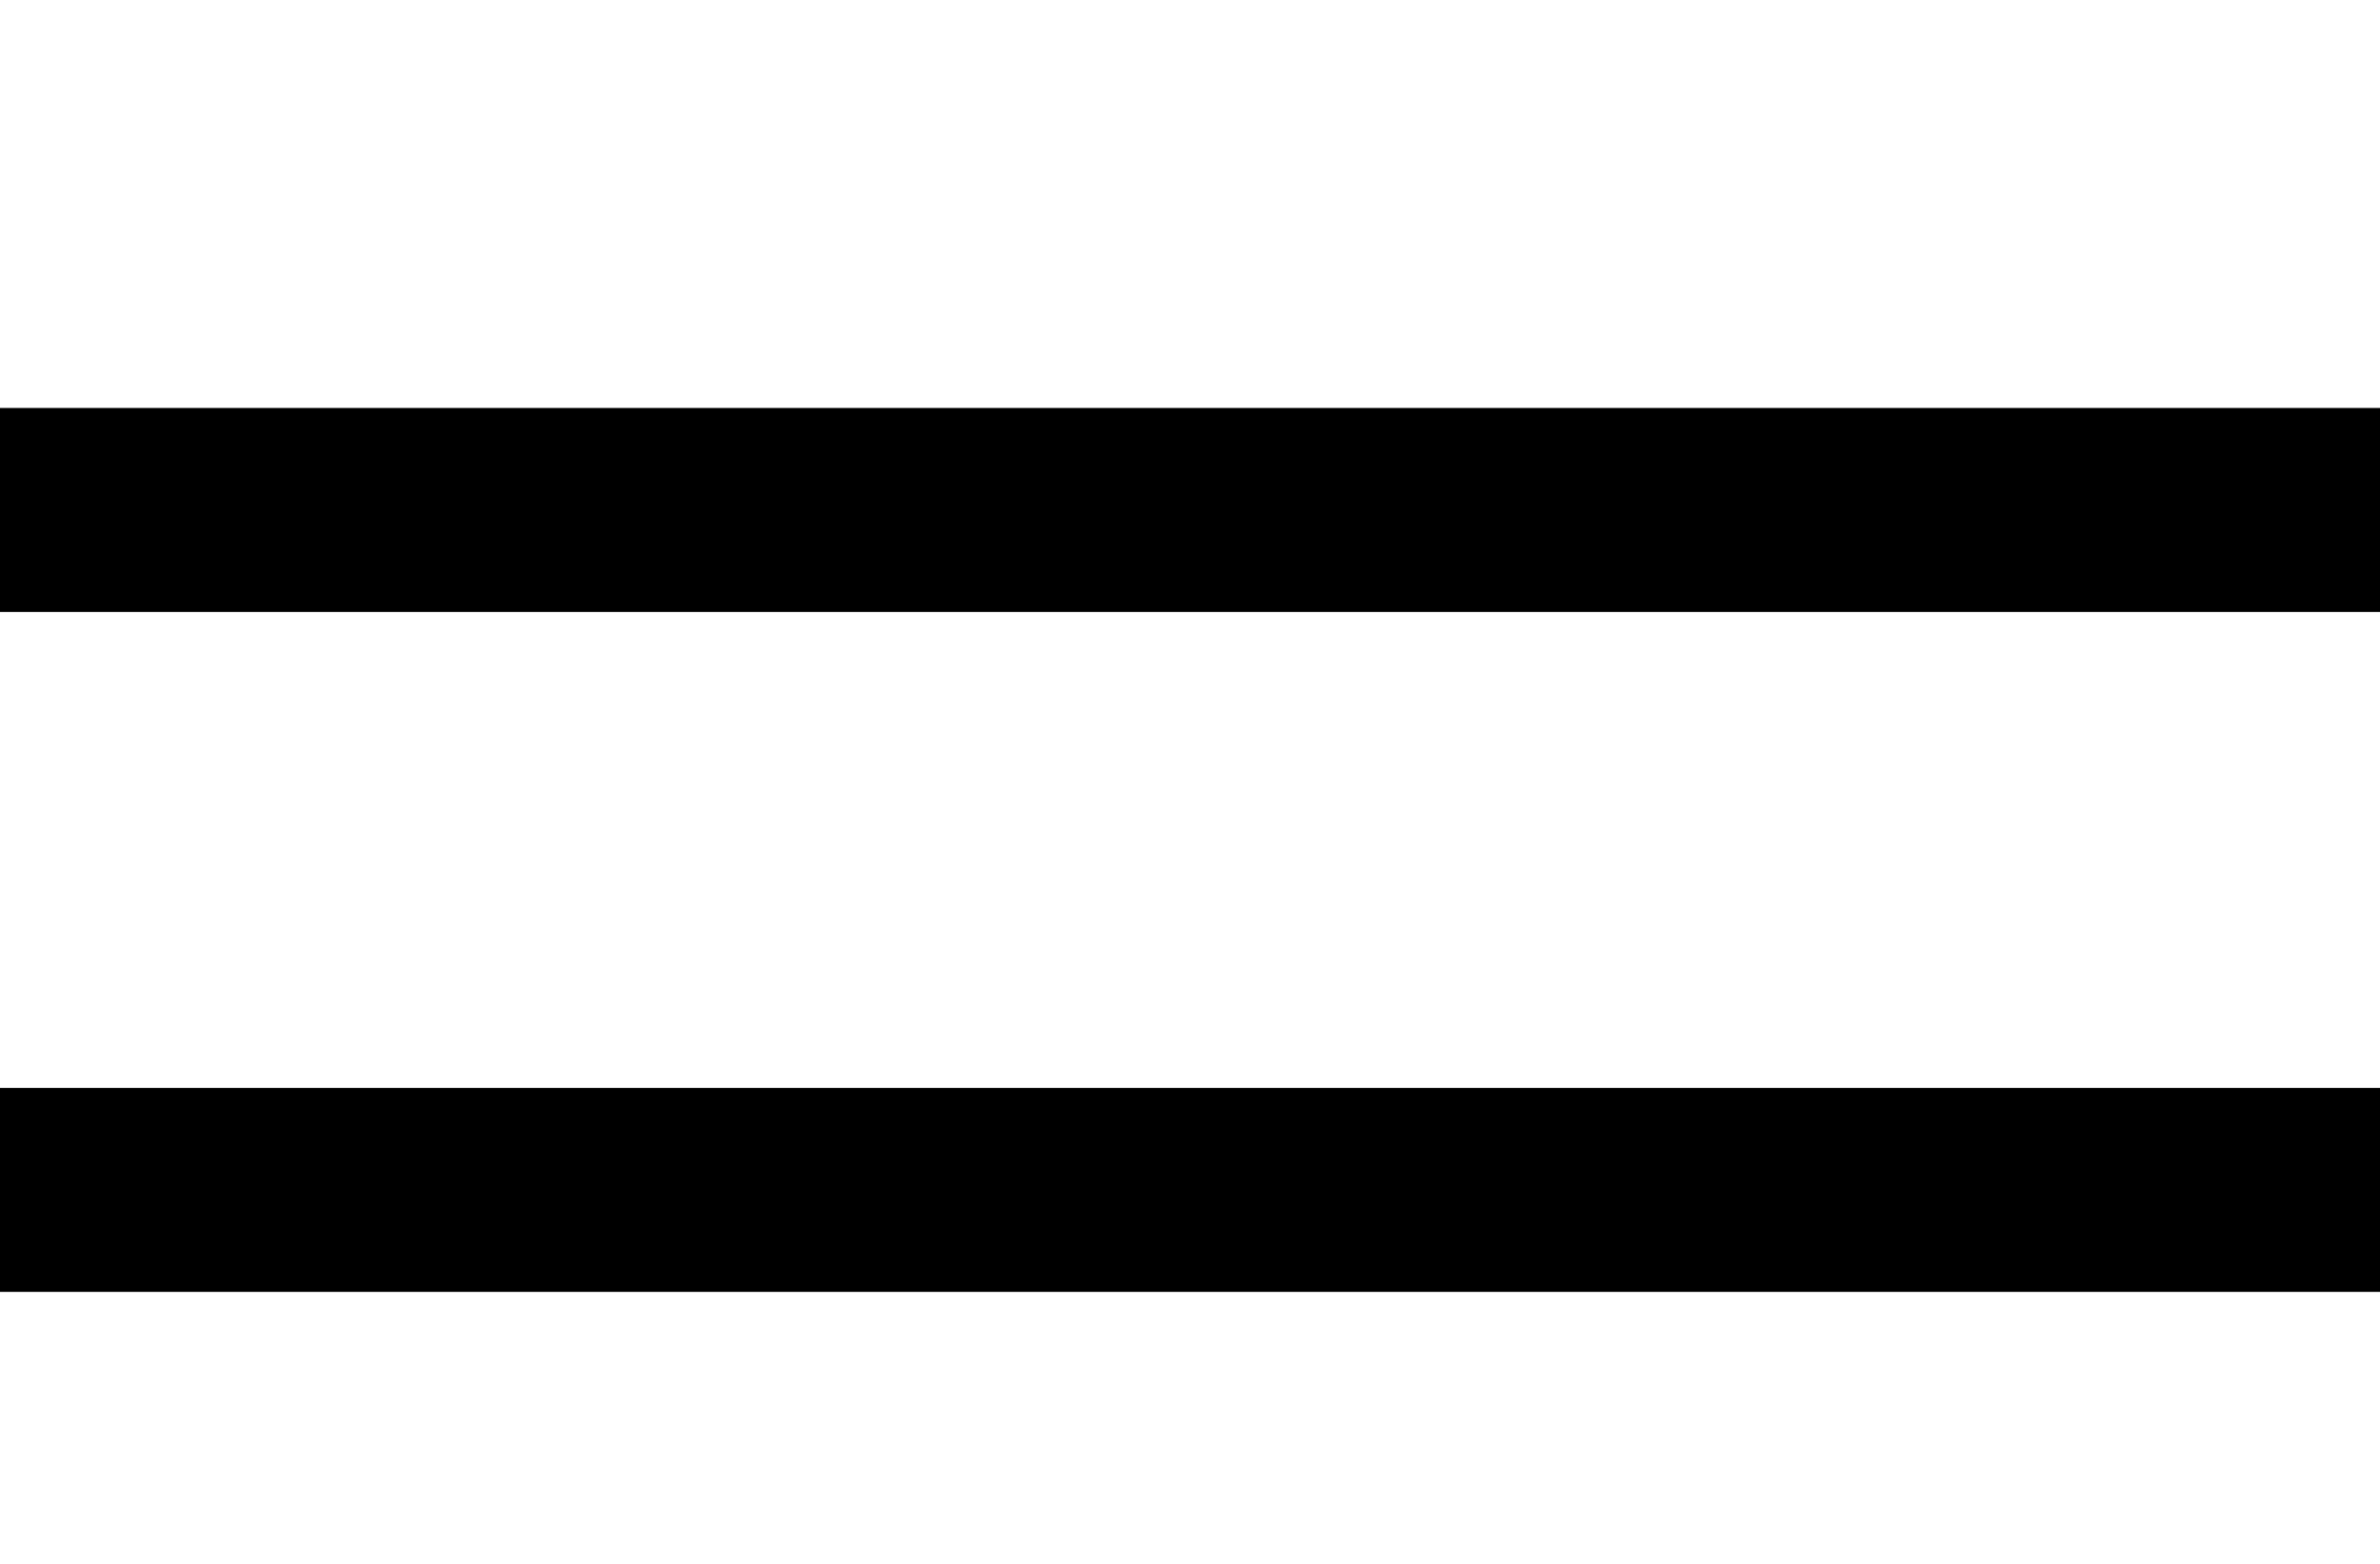
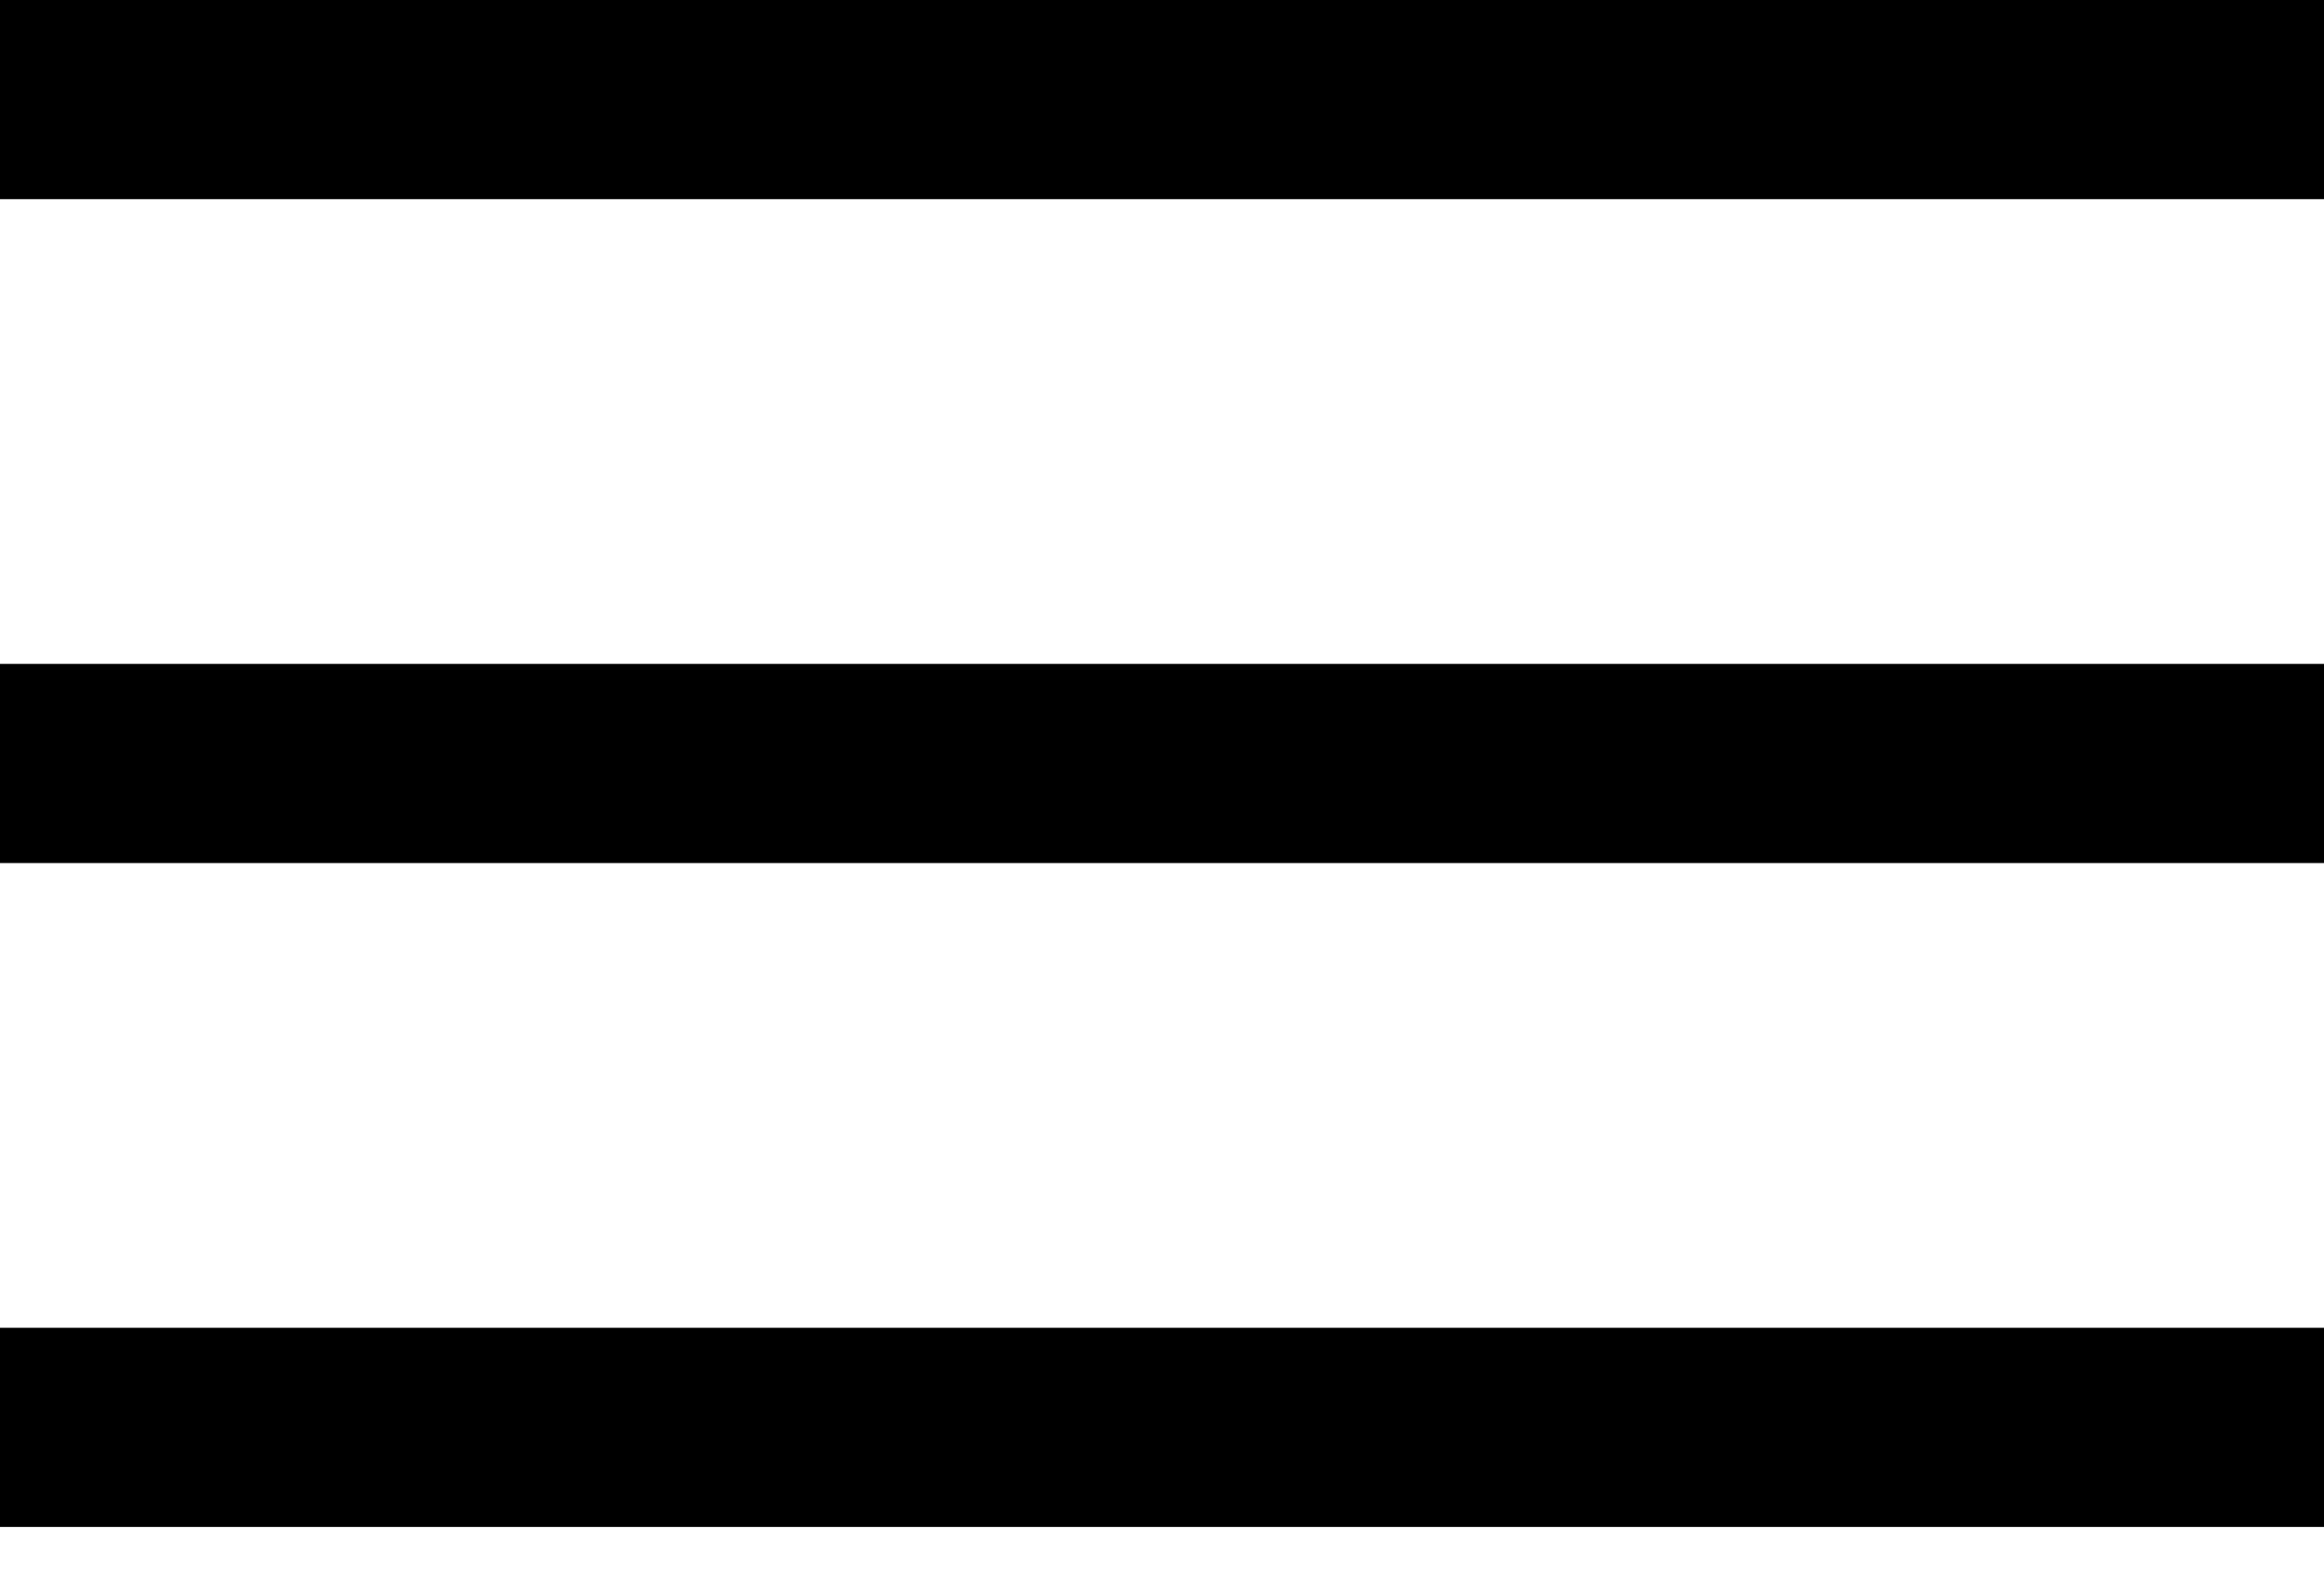
- <svg xmlns="http://www.w3.org/2000/svg" preserveAspectRatio="xMidYMid meet" class="icon">
+ <svg xmlns="http://www.w3.org/2000/svg" preserveAspectRatio="xMidYMid meet" viewBox="0 0 35 24" class="icon">
  <g id="info">
-     <rect y="6" width="35" height="3" />
-     <rect y="16" width="35" height="3" />
-     <rect y="26" width="35" height="3" />
+     <rect y="0" width="35" height="3" />
+     <rect y="10" width="35" height="3" />
+     <rect y="20" width="35" height="3" />
  </g>
</svg>
